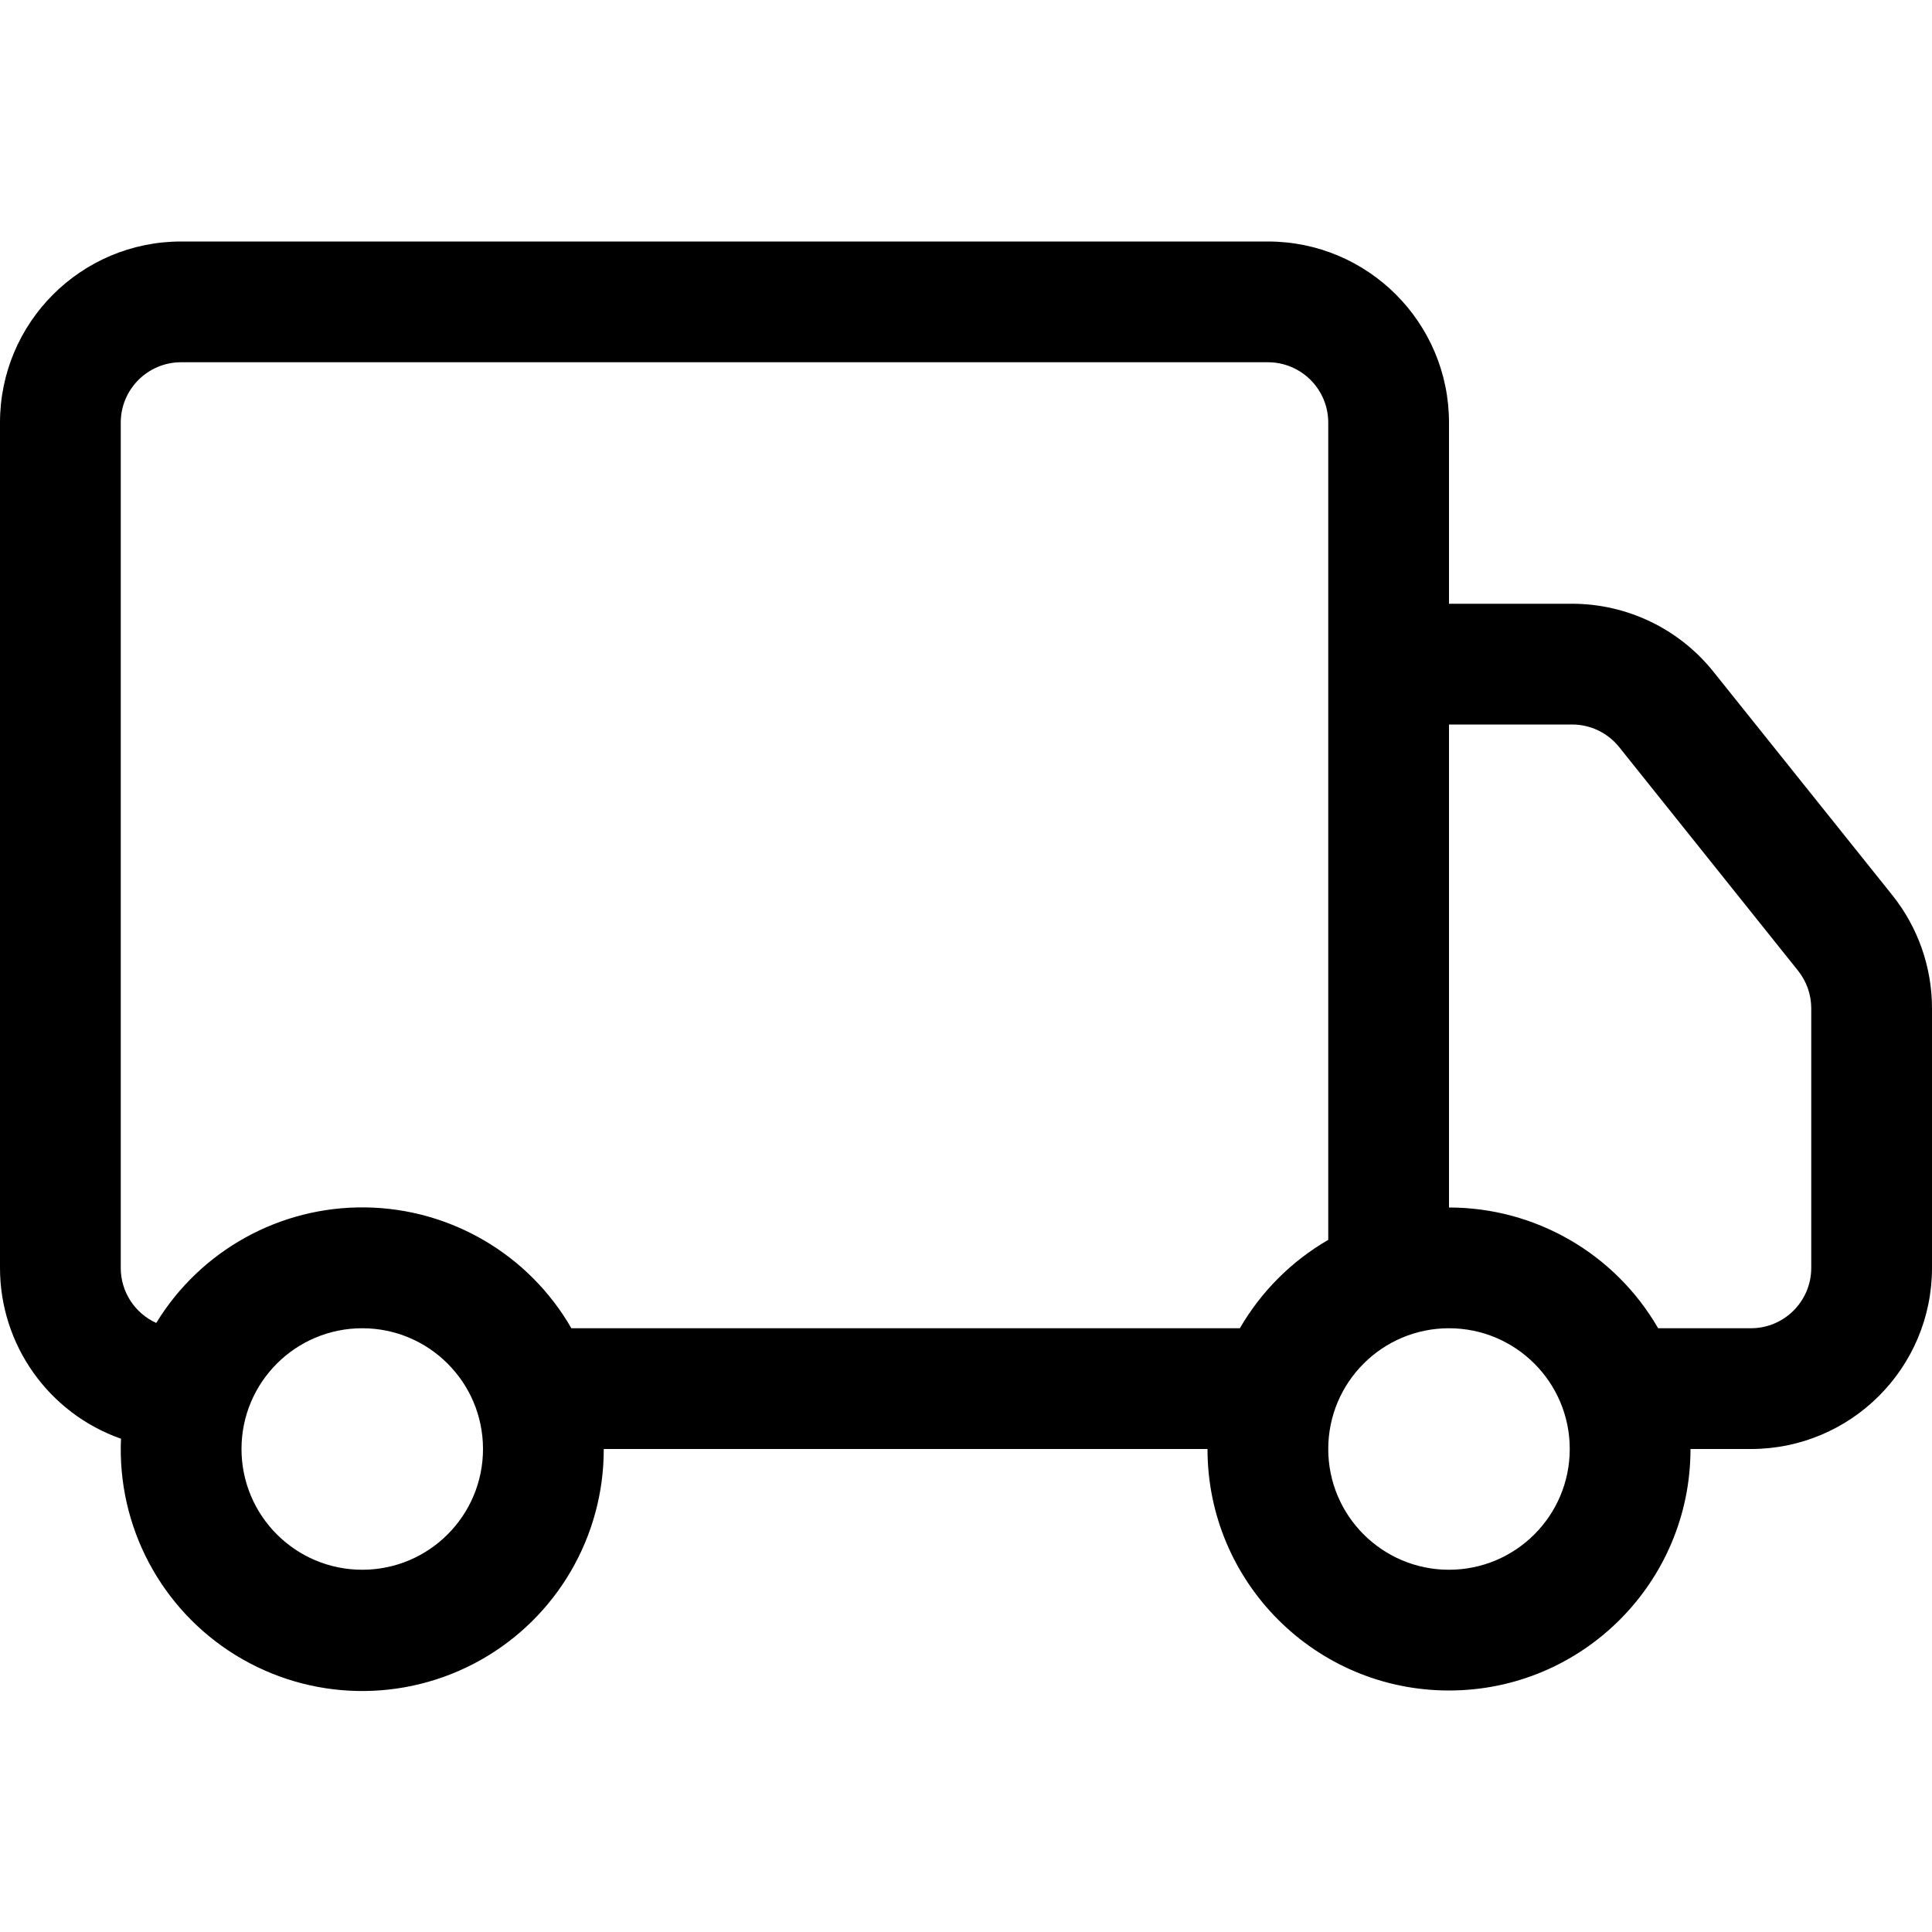
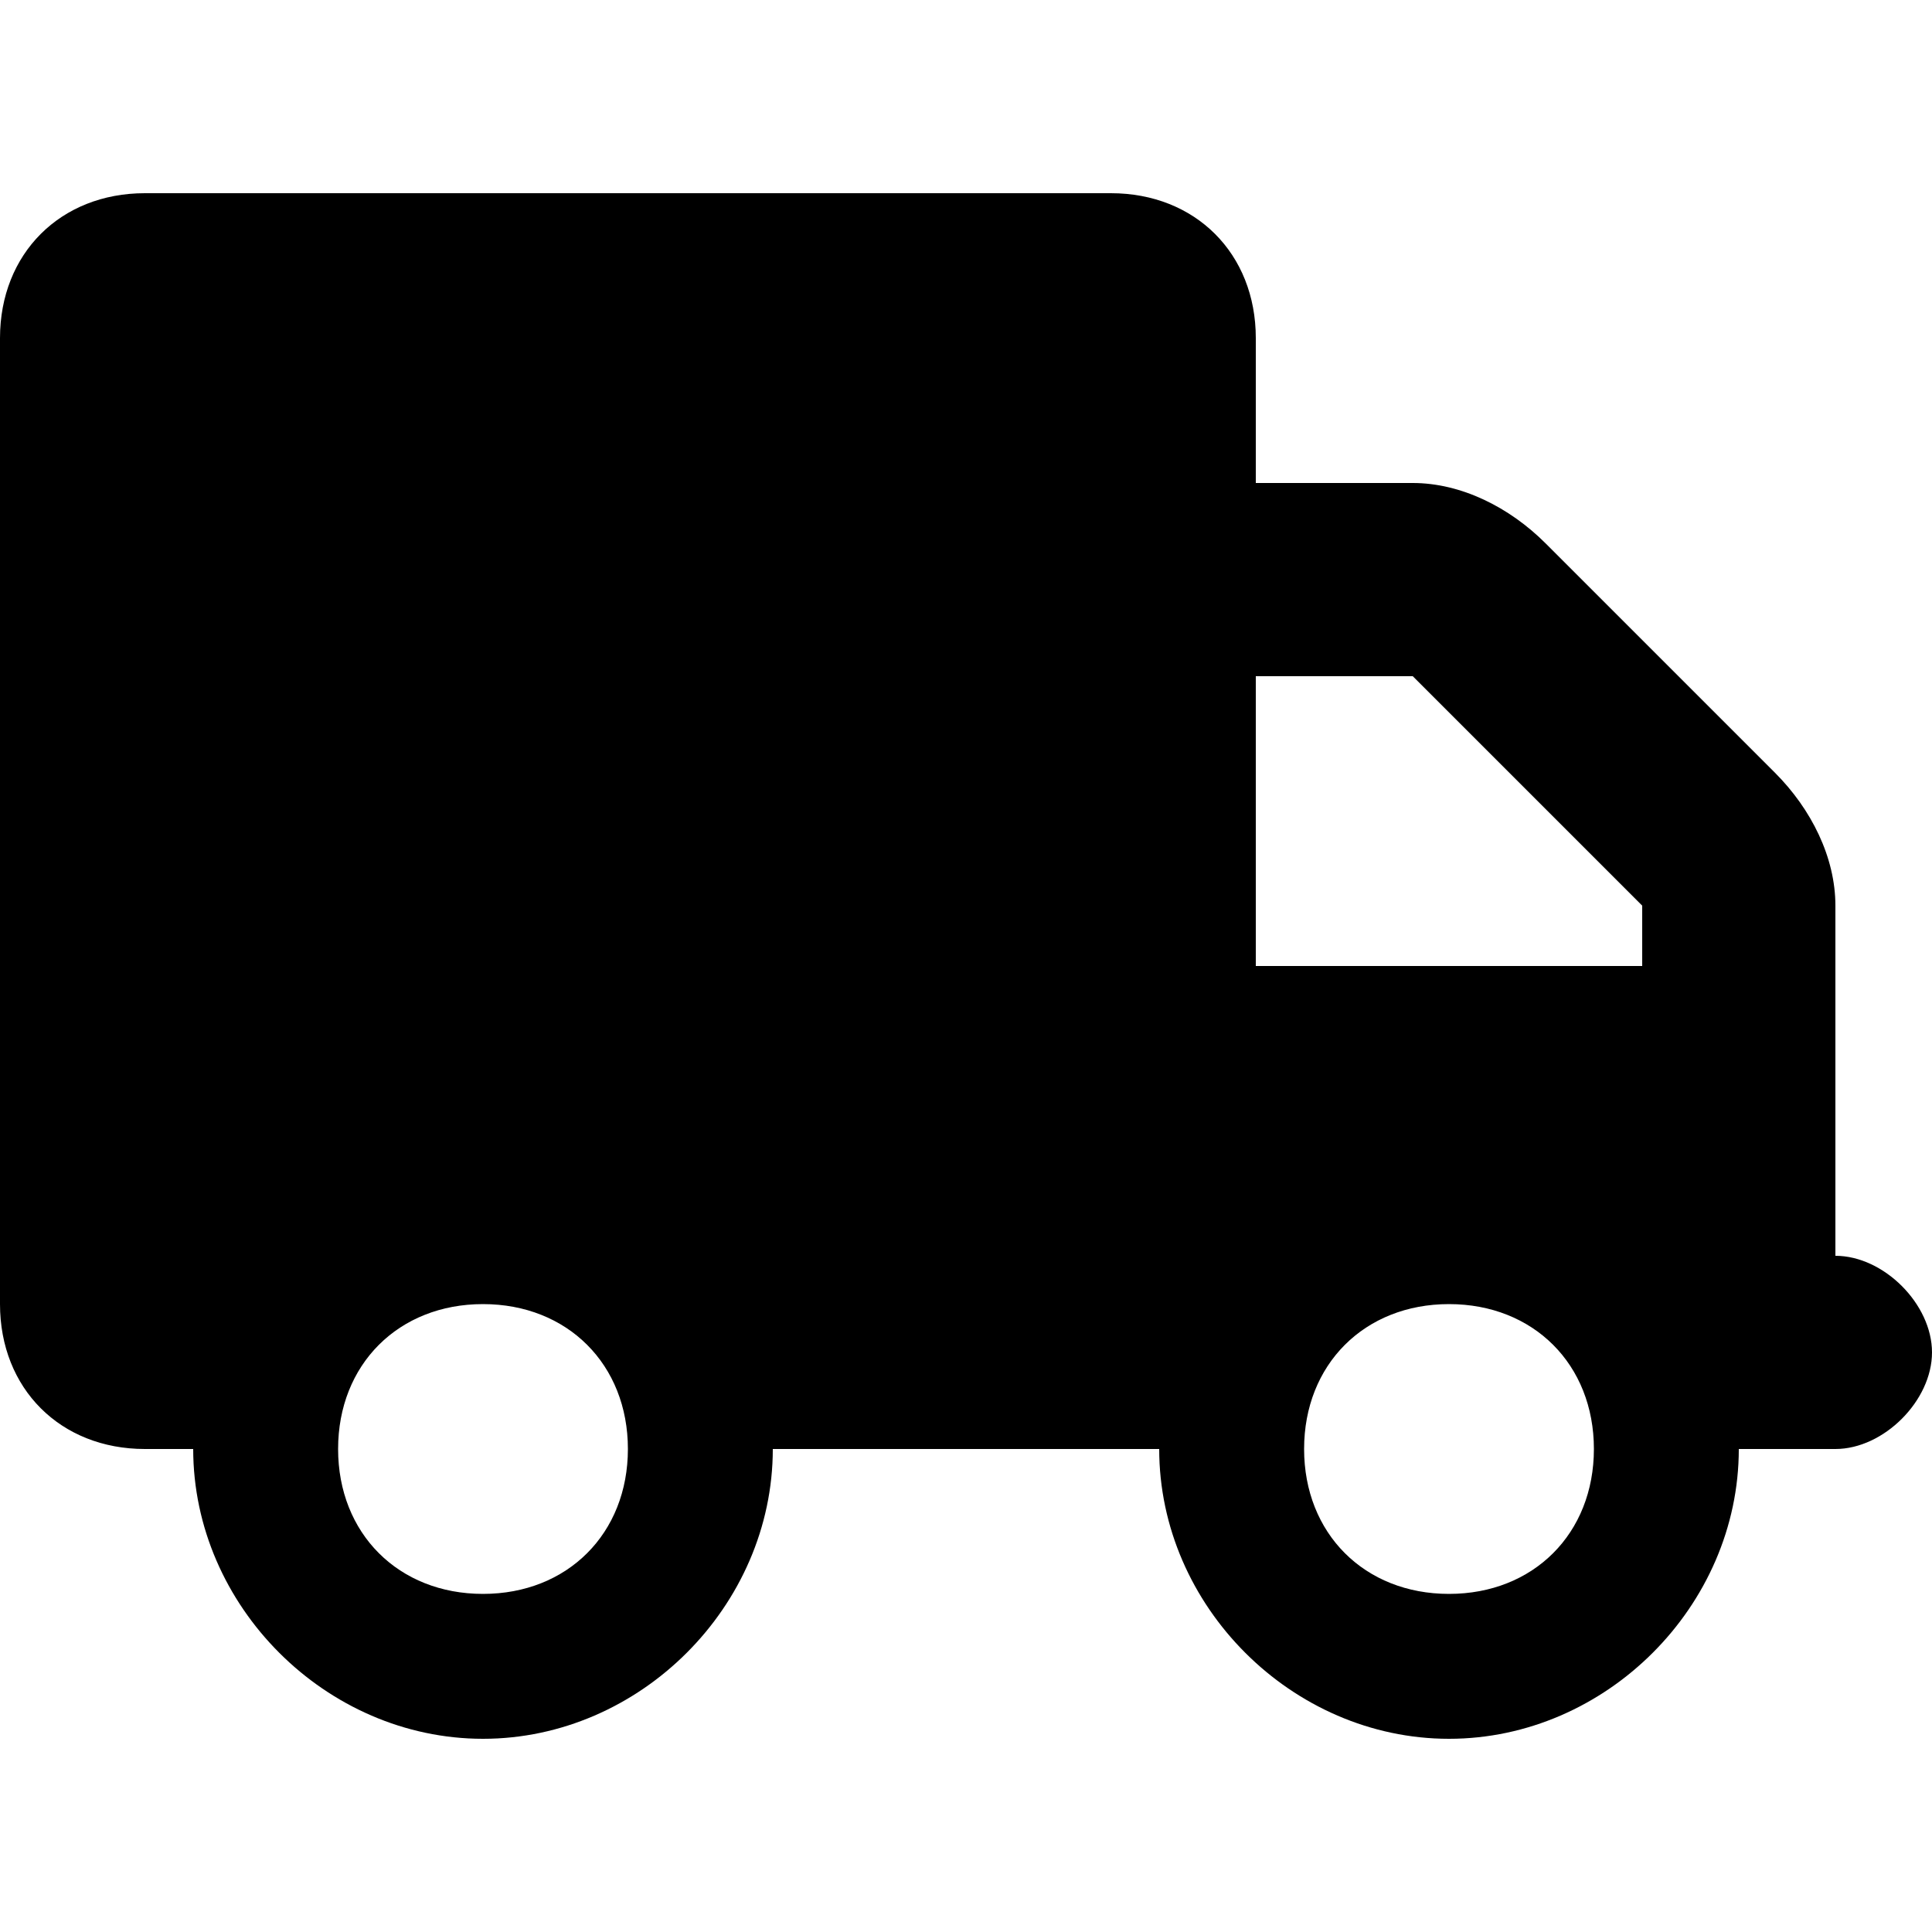
- <svg xmlns="http://www.w3.org/2000/svg" width="16" height="16" fill="currentColor" class="bi bi-truck" viewBox="0 0 16 16">
-   <path d="M0 3.5A1.5 1.5 0 0 1 1.5 2h9A1.5 1.5 0 0 1 12 3.5V5h1.02a1.5 1.5 0 0 1 1.17.563l1.481 1.85a1.5 1.5 0 0 1 .329.938V10.5a1.5 1.5 0 0 1-1.5 1.5H14a2 2 0 1 1-4 0H5a2 2 0 1 1-3.998-.085A1.5 1.5 0 0 1 0 10.5v-7zm1.294 7.456A1.999 1.999 0 0 1 4.732 11h5.536a2.01 2.01 0 0 1 .732-.732V3.5a.5.5 0 0 0-.5-.5h-9a.5.5 0 0 0-.5.5v7a.5.5 0 0 0 .294.456zM12 10a2 2 0 0 1 1.732 1h.768a.5.5 0 0 0 .5-.5V8.35a.5.5 0 0 0-.11-.312l-1.48-1.85A.5.5 0 0 0 13.02 6H12v4zm-9 1a1 1 0 1 0 0 2 1 1 0 0 0 0-2zm9 0a1 1 0 1 0 0 2 1 1 0 0 0 0-2z" />
+ <svg xmlns="http://www.w3.org/2000/svg" version="1.1" x="0px" y="0px" viewBox="0 0 16 16" width="16" height="16">
+   <path d="M9.2,1.6c0.7,0,1.2,0.5,1.2,1.2V4h1.3c0.4,0,0.8,0.2,1.1,0.5l1.9,1.9c0.3,0.3,0.5,0.7,0.5,1.1v2.9  c0.4,0,0.8,0.4,0.8,0.8S15.6,12,15.2,12h-0.8c0,1.3-1.1,2.4-2.4,2.4c-1.3,0-2.4-1.1-2.4-2.4H6.4c0,1.3-1.1,2.4-2.4,2.4  c-1.3,0-2.4-1.1-2.4-2.4H1.2C0.5,12,0,11.5,0,10.8v-8c0-0.7,0.5-1.2,1.2-1.2H9.2z M10.4,5.6V8h3.2V7.5l-1.9-1.9H10.4z M4,10.8  c-0.7,0-1.2,0.5-1.2,1.2s0.5,1.2,1.2,1.2s1.2-0.5,1.2-1.2S4.7,10.8,4,10.8z M12,13.2c0.7,0,1.2-0.5,1.2-1.2s-0.5-1.2-1.2-1.2  s-1.2,0.5-1.2,1.2S11.3,13.2,12,13.2z" />
</svg>
